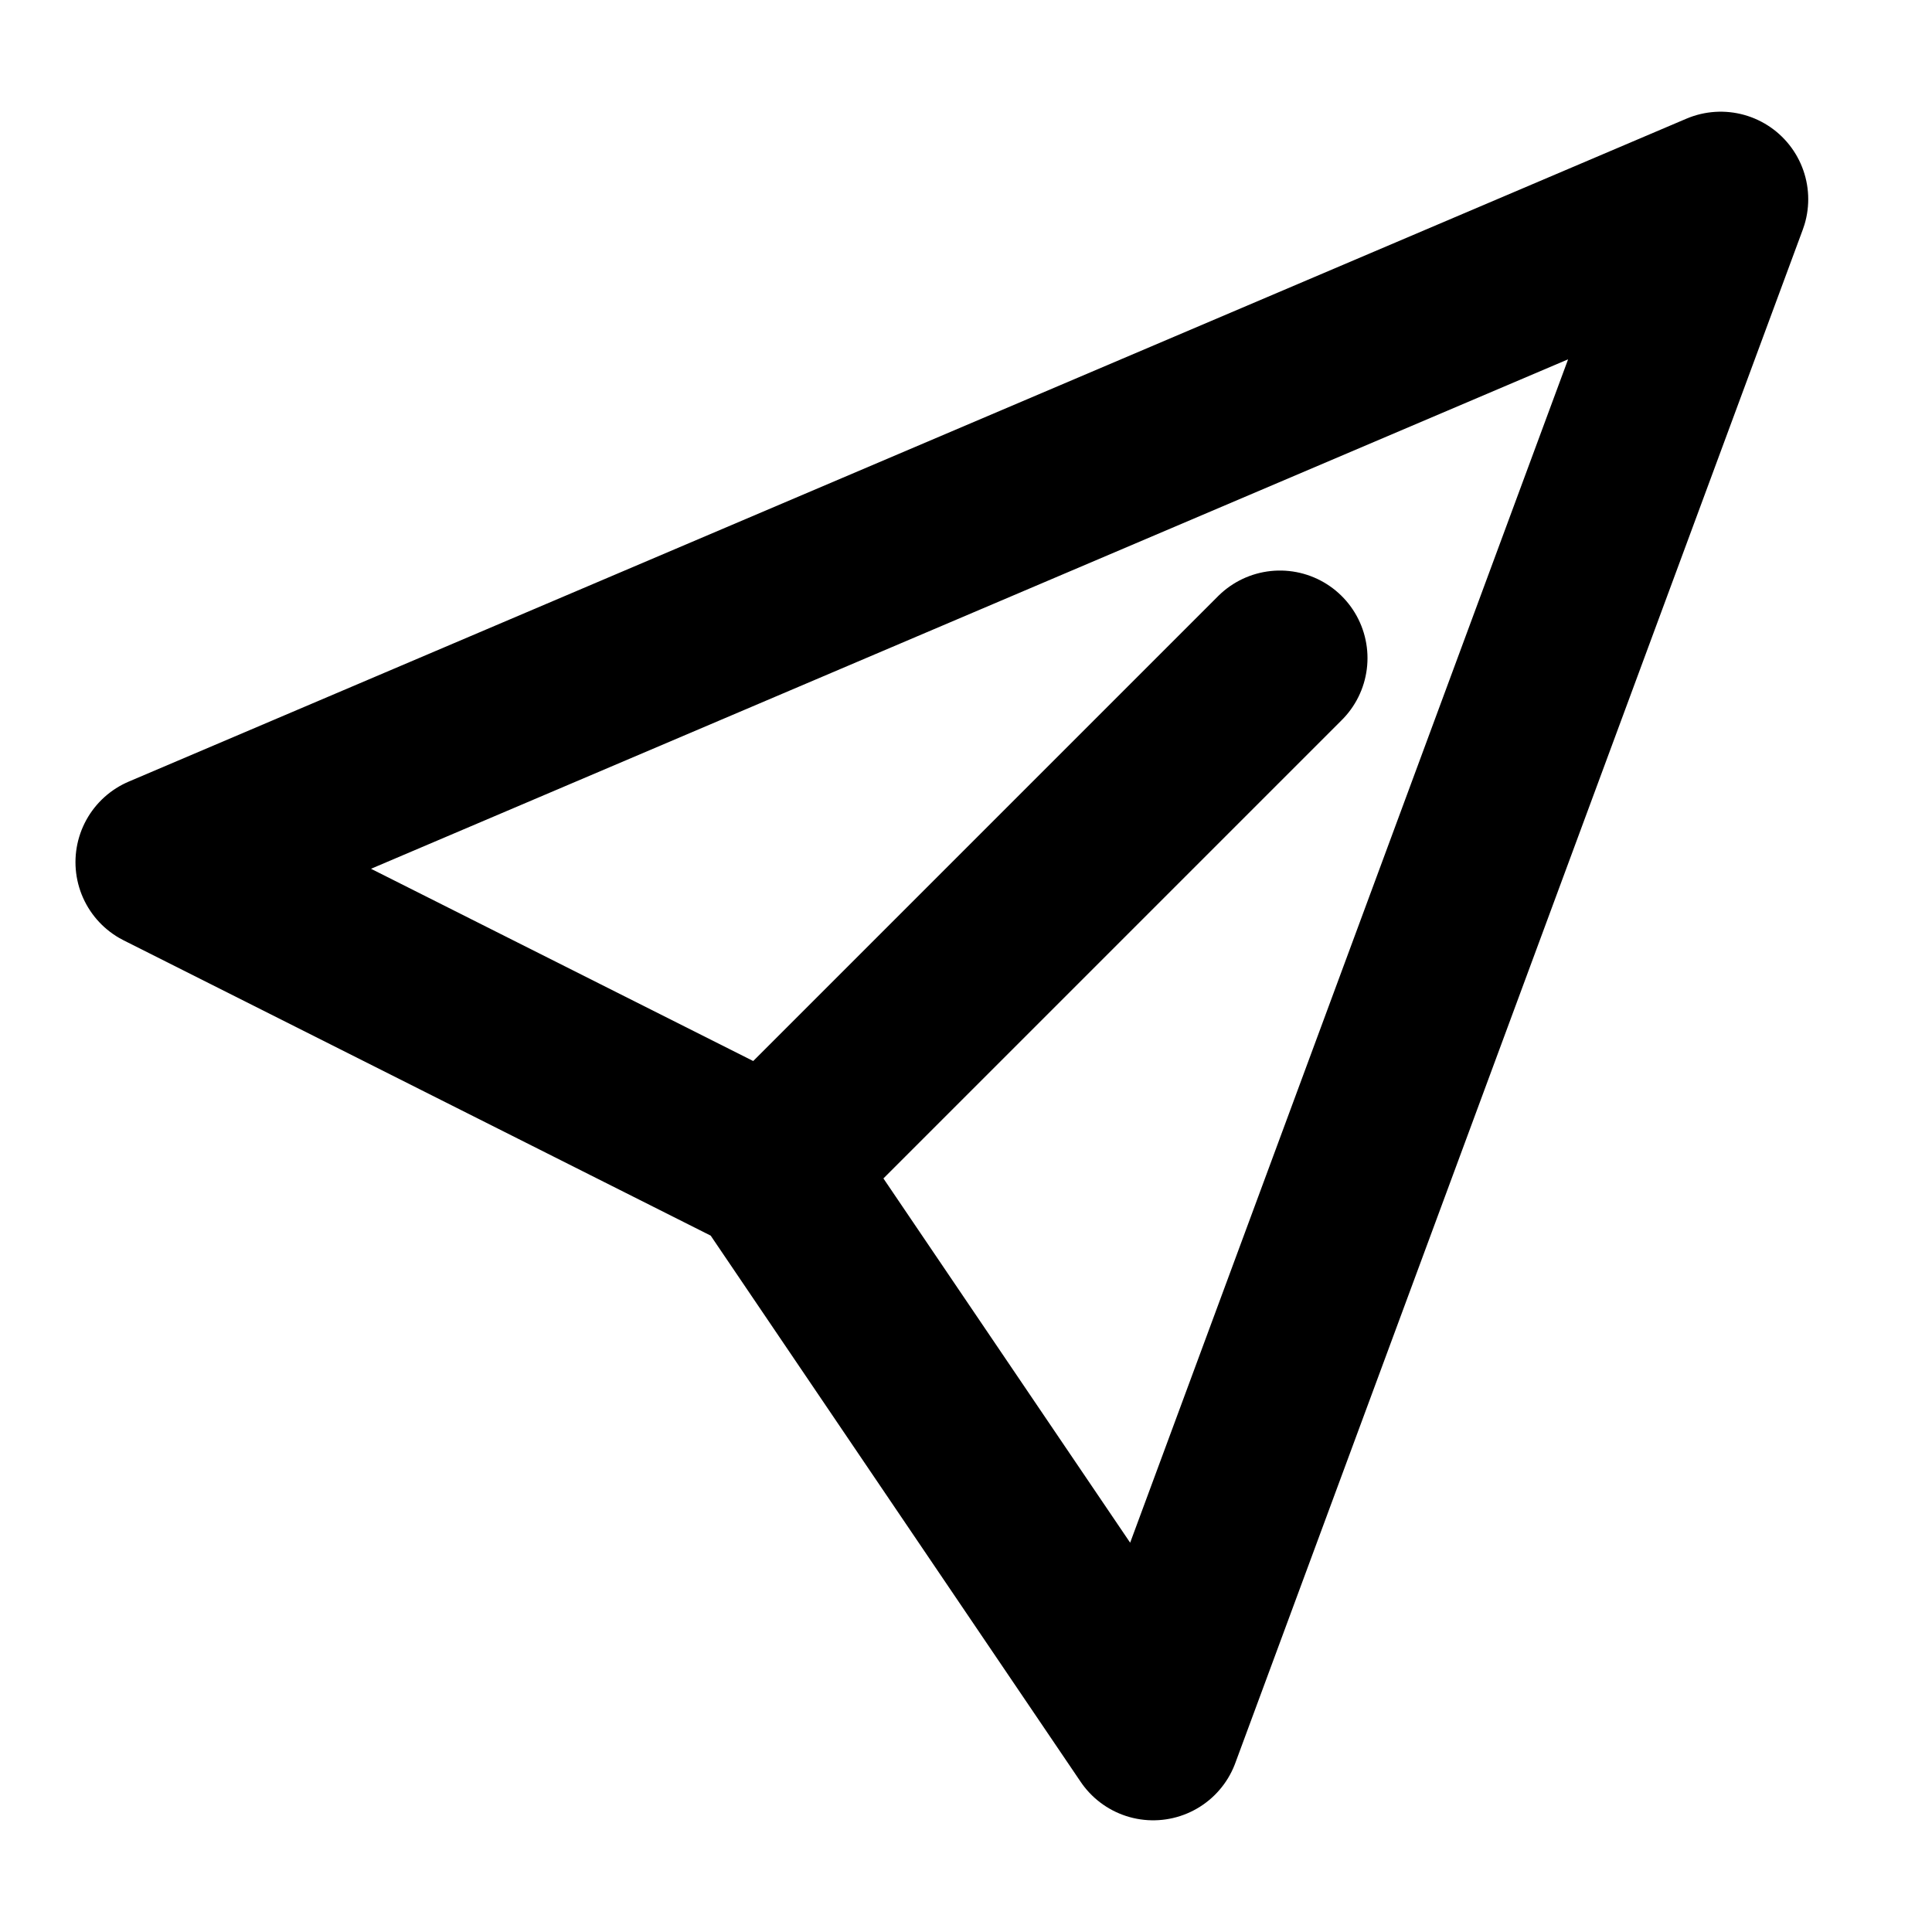
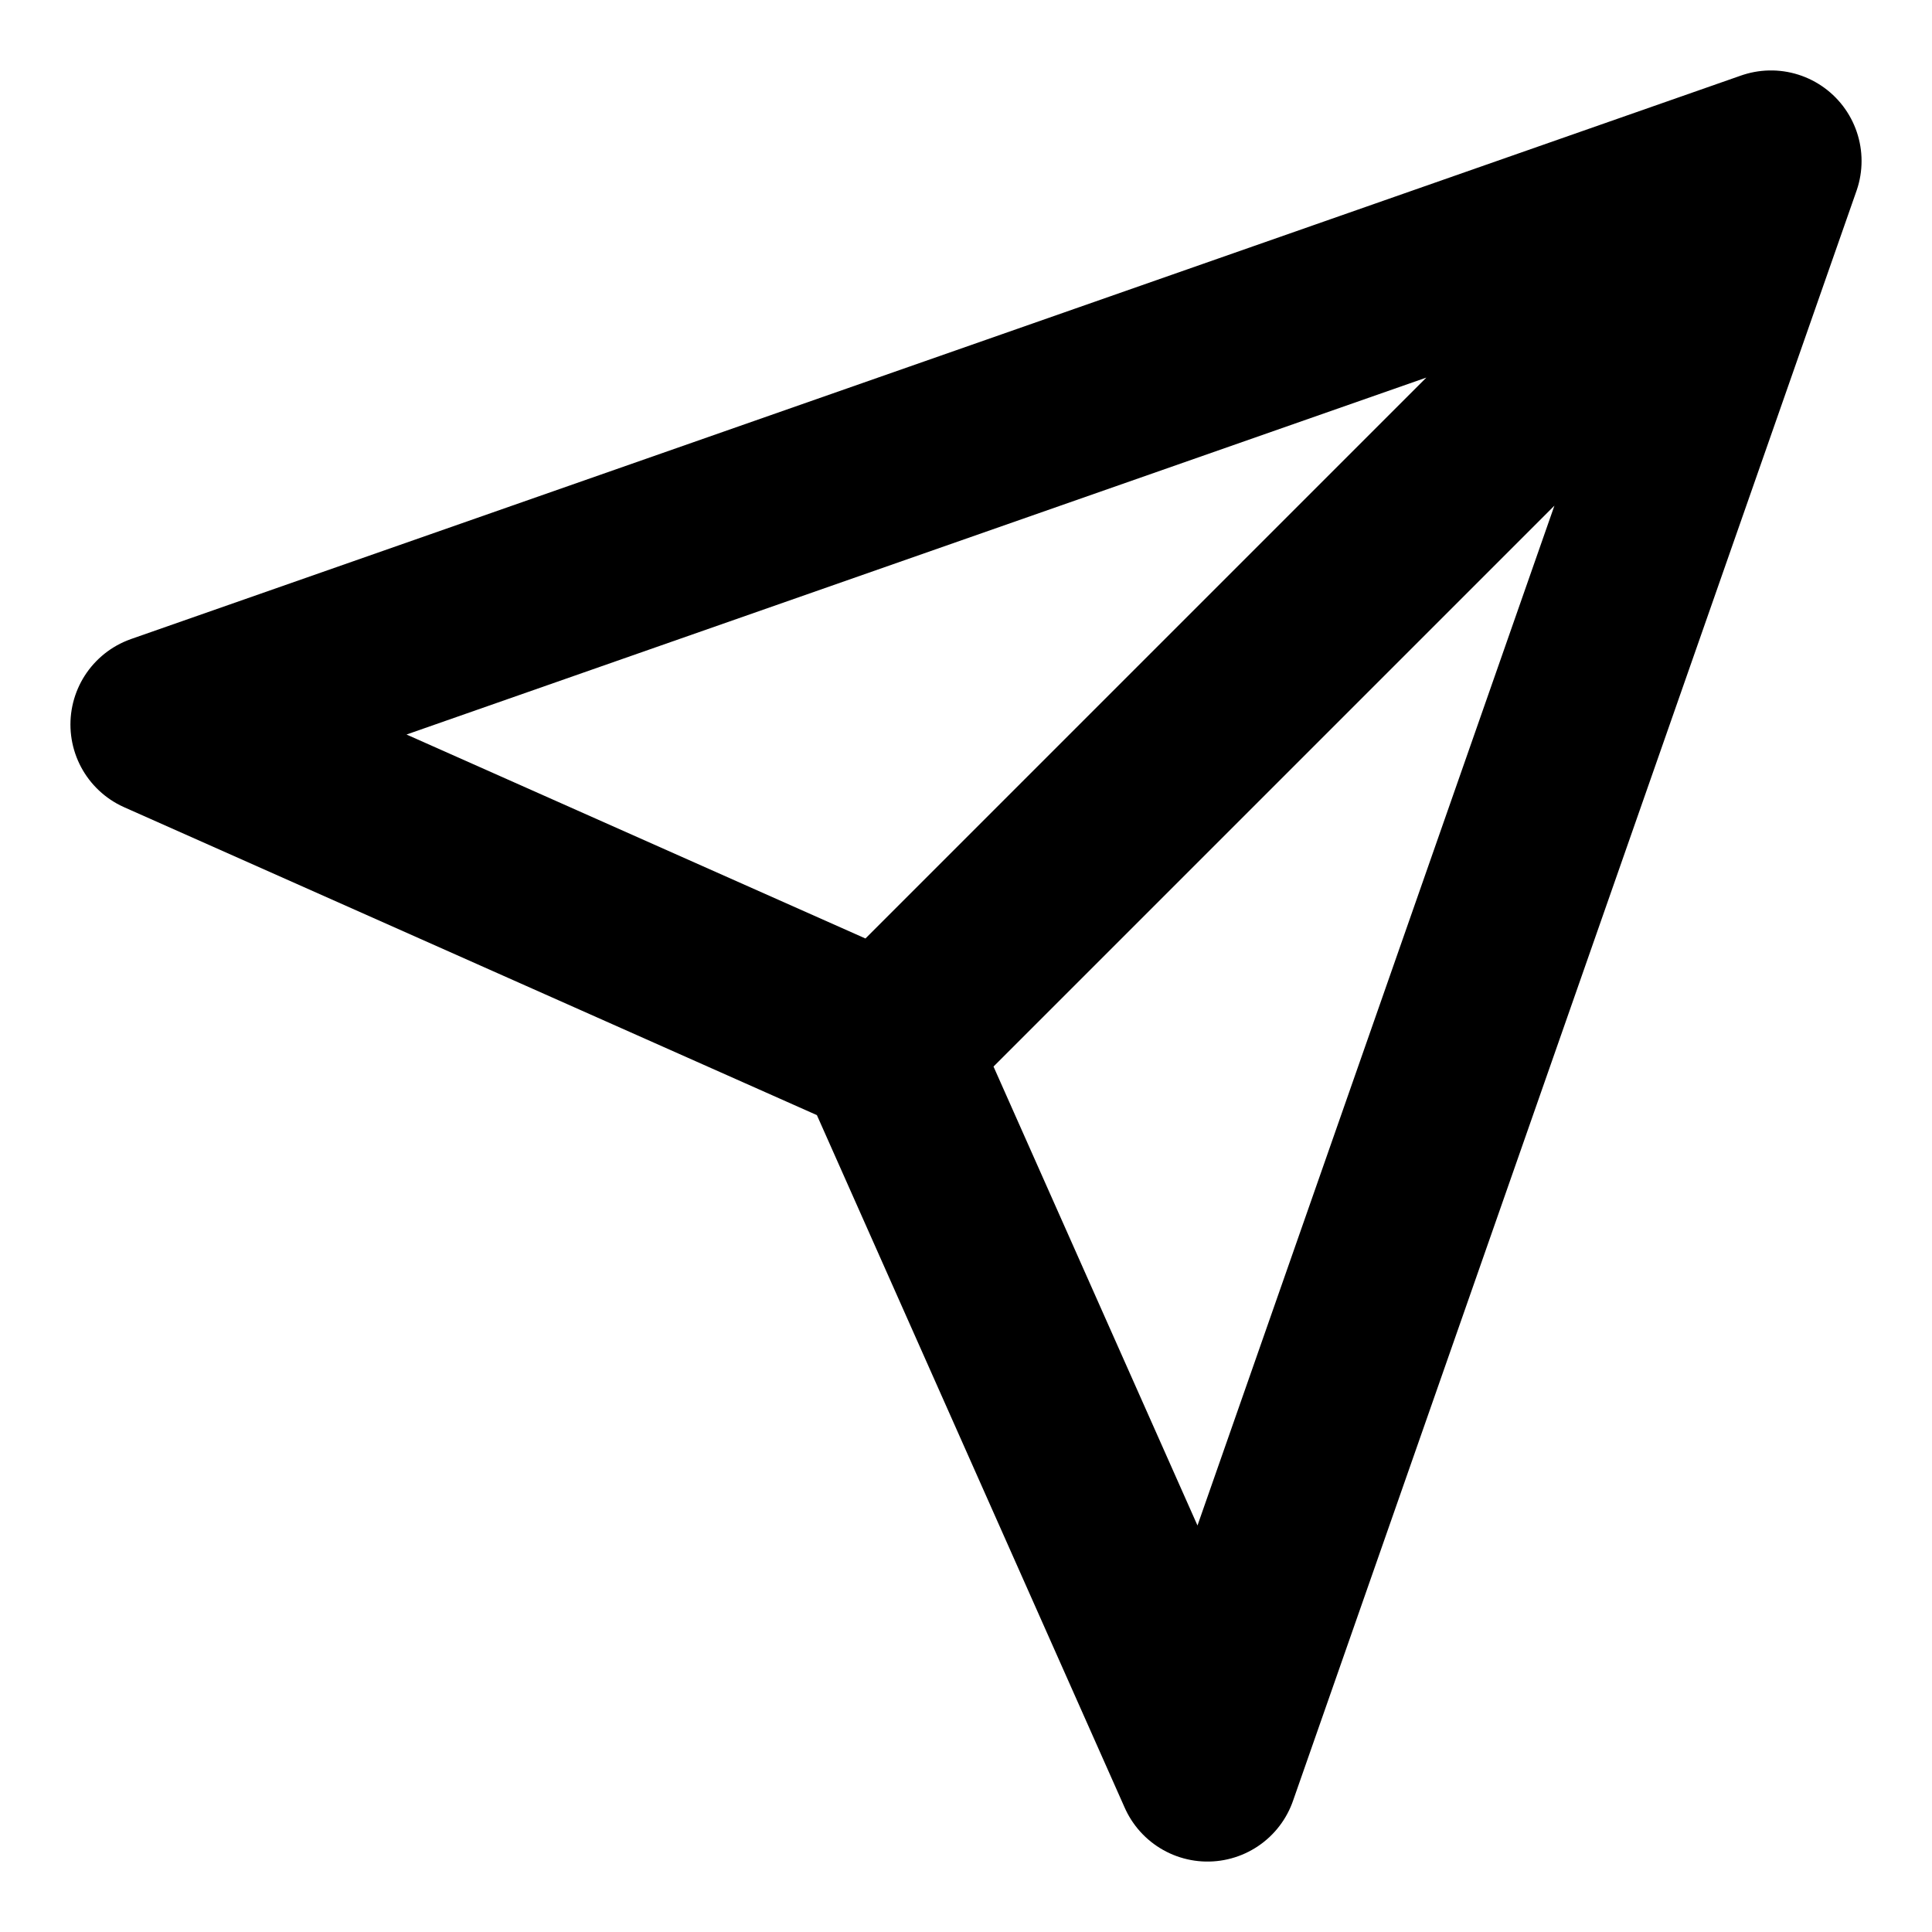
- <svg xmlns="http://www.w3.org/2000/svg" viewBox="0 0 16 16" width="16" height="16">
-   <path d="M1.35 7.14 14.25 1.65 9.55 14.35 6.38 9.67 1.35 7.14ZM6.38 9.67 10.6 5.45" fill="none" stroke="currentColor" stroke-width="1.45" stroke-linecap="round" stroke-linejoin="round" />
+ <svg xmlns="http://www.w3.org/2000/svg" viewBox="0 0 24 24" width="24" height="24">
+   <path d="M22 2 11 13M22 2l-7 20-4-9-9-4 20-7Z" fill="none" stroke="currentColor" stroke-width="2.25" stroke-linecap="round" stroke-linejoin="round" />
</svg>
